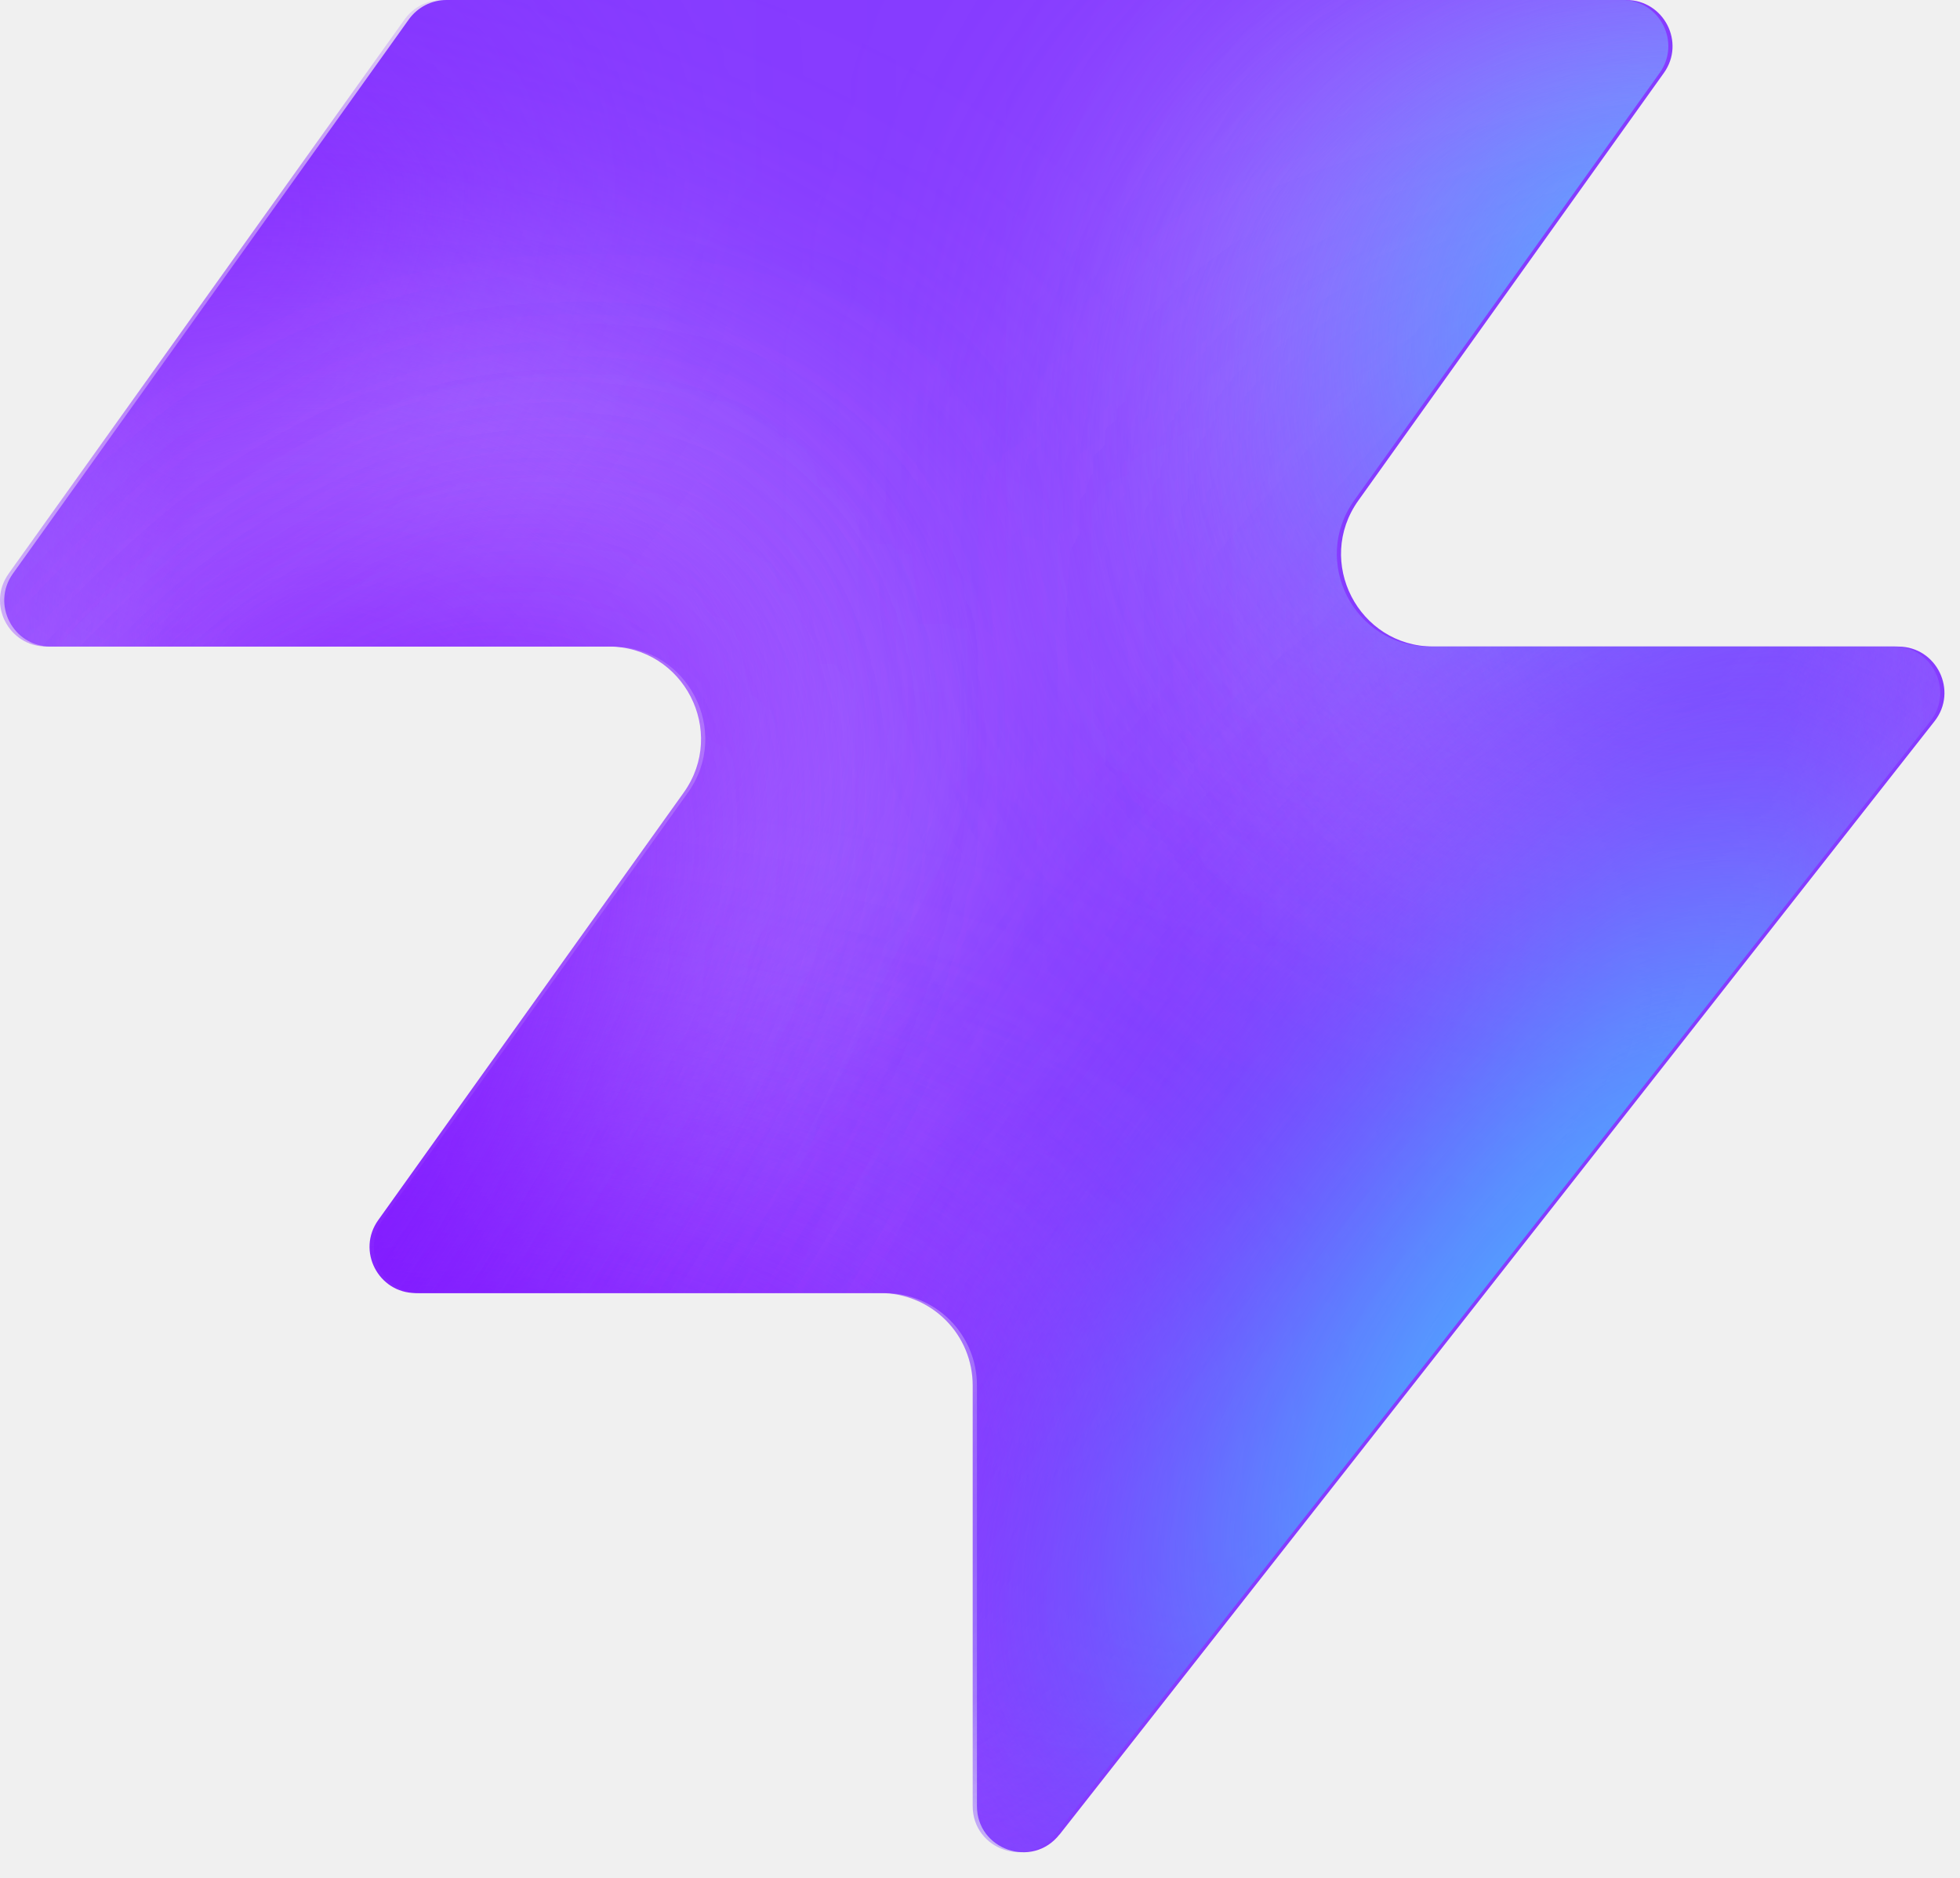
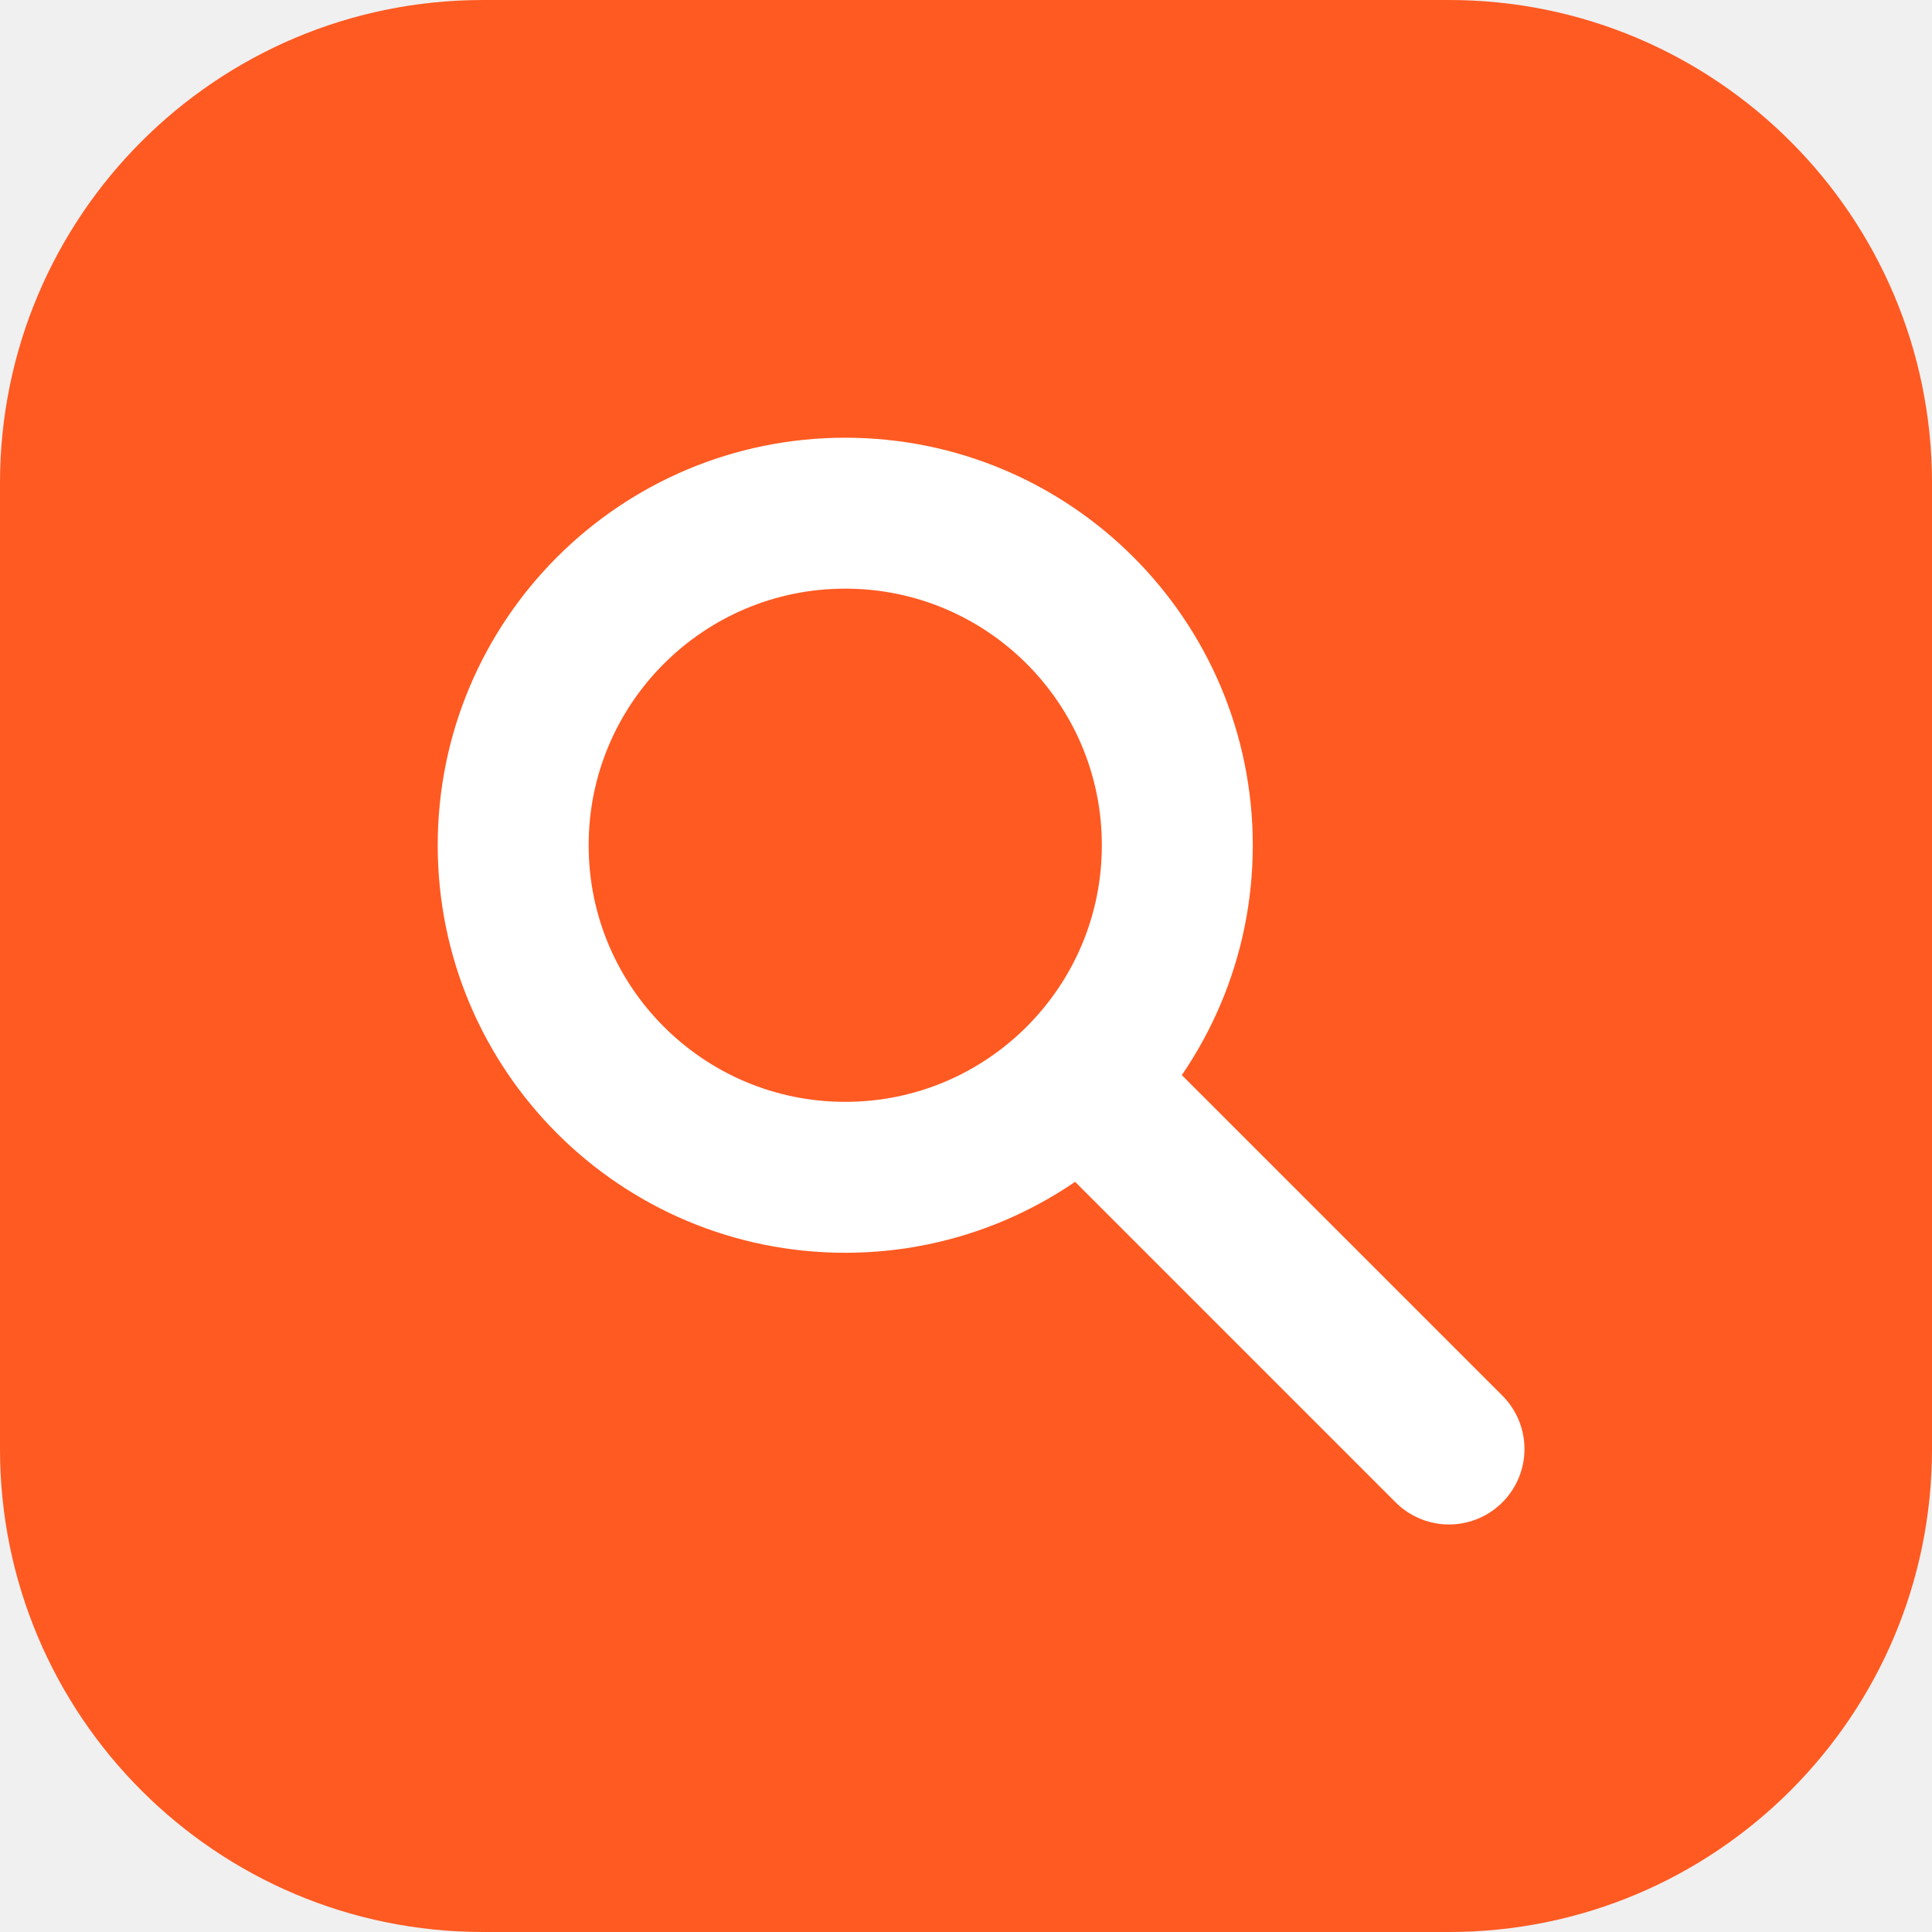
- <svg xmlns="http://www.w3.org/2000/svg" width="48" height="46" fill="none" viewBox="0 0 48 46">
-   <path fill="#863bff" d="M25.946 44.938c-.664.845-2.021.375-2.021-.698V33.937a2.26 2.26 0 0 0-2.262-2.262H10.287c-.92 0-1.456-1.04-.92-1.788l7.48-10.471c1.07-1.497 0-3.578-1.842-3.578H1.237c-.92 0-1.456-1.04-.92-1.788L10.013.474c.214-.297.556-.474.92-.474h28.894c.92 0 1.456 1.04.92 1.788l-7.48 10.471c-1.07 1.498 0 3.579 1.842 3.579h11.377c.943 0 1.473 1.088.89 1.83L25.947 44.94z" style="fill:#863bff;fill:color(display-p3 .525 .23 1);fill-opacity:1" />
-   <mask id="a" width="48" height="46" x="0" y="0" maskUnits="userSpaceOnUse" style="mask-type:alpha">
-     <path fill="#000" d="M25.842 44.938c-.664.844-2.021.375-2.021-.698V33.937a2.26 2.26 0 0 0-2.262-2.262H10.183c-.92 0-1.456-1.04-.92-1.788l7.48-10.471c1.07-1.498 0-3.579-1.842-3.579H1.133c-.92 0-1.456-1.04-.92-1.787L9.91.473c.214-.297.556-.474.92-.474h28.894c.92 0 1.456 1.04.92 1.788l-7.48 10.471c-1.07 1.498 0 3.578 1.842 3.578h11.377c.943 0 1.473 1.088.89 1.832L25.843 44.94z" style="fill:#000;fill-opacity:1" />
-   </mask>
-   <g mask="url(#a)">
-     <g filter="url(#b)">
-       <ellipse cx="5.508" cy="14.704" fill="#ede6ff" rx="5.508" ry="14.704" style="fill:#ede6ff;fill:color(display-p3 .927 .903 1);fill-opacity:1" transform="matrix(.00324 1 1 -.00324 -4.47 31.516)" />
-     </g>
-     <g filter="url(#c)">
-       <ellipse cx="10.399" cy="29.851" fill="#ede6ff" rx="10.399" ry="29.851" style="fill:#ede6ff;fill:color(display-p3 .927 .903 1);fill-opacity:1" transform="matrix(.00324 1 1 -.00324 -39.328 7.883)" />
-     </g>
-     <g filter="url(#d)">
-       <ellipse cx="5.508" cy="30.487" fill="#7e14ff" rx="5.508" ry="30.487" style="fill:#7e14ff;fill:color(display-p3 .492 .077 1);fill-opacity:1" transform="rotate(89.814 -25.913 -14.639)scale(1 -1)" />
-     </g>
-     <g filter="url(#e)">
-       <ellipse cx="5.508" cy="30.599" fill="#7e14ff" rx="5.508" ry="30.599" style="fill:#7e14ff;fill:color(display-p3 .492 .077 1);fill-opacity:1" transform="rotate(89.814 -32.644 -3.334)scale(1 -1)" />
-     </g>
-     <g filter="url(#f)">
-       <ellipse cx="5.508" cy="30.599" fill="#7e14ff" rx="5.508" ry="30.599" style="fill:#7e14ff;fill:color(display-p3 .492 .077 1);fill-opacity:1" transform="matrix(.00324 1 1 -.00324 -34.34 30.47)" />
-     </g>
-     <g filter="url(#g)">
-       <ellipse cx="14.072" cy="22.078" fill="#ede6ff" rx="14.072" ry="22.078" style="fill:#ede6ff;fill:color(display-p3 .927 .903 1);fill-opacity:1" transform="rotate(93.35 24.506 48.493)scale(-1 1)" />
-     </g>
-     <g filter="url(#h)">
-       <ellipse cx="3.47" cy="21.501" fill="#7e14ff" rx="3.47" ry="21.501" style="fill:#7e14ff;fill:color(display-p3 .492 .077 1);fill-opacity:1" transform="rotate(89.009 28.708 47.59)scale(-1 1)" />
-     </g>
-     <g filter="url(#i)">
-       <ellipse cx="3.47" cy="21.501" fill="#7e14ff" rx="3.47" ry="21.501" style="fill:#7e14ff;fill:color(display-p3 .492 .077 1);fill-opacity:1" transform="rotate(89.009 28.708 47.59)scale(-1 1)" />
-     </g>
-     <g filter="url(#j)">
-       <ellipse cx=".387" cy="8.972" fill="#7e14ff" rx="4.407" ry="29.108" style="fill:#7e14ff;fill:color(display-p3 .492 .077 1);fill-opacity:1" transform="rotate(39.51 .387 8.972)" />
-     </g>
-     <g filter="url(#k)">
-       <ellipse cx="47.523" cy="-6.092" fill="#7e14ff" rx="4.407" ry="29.108" style="fill:#7e14ff;fill:color(display-p3 .492 .077 1);fill-opacity:1" transform="rotate(37.892 47.523 -6.092)" />
-     </g>
-     <g filter="url(#l)">
-       <ellipse cx="41.412" cy="6.333" fill="#47bfff" rx="5.971" ry="9.665" style="fill:#47bfff;fill:color(display-p3 .28 .748 1);fill-opacity:1" transform="rotate(37.892 41.412 6.333)" />
-     </g>
-     <g filter="url(#m)">
-       <ellipse cx="-1.879" cy="38.332" fill="#7e14ff" rx="4.407" ry="29.108" style="fill:#7e14ff;fill:color(display-p3 .492 .077 1);fill-opacity:1" transform="rotate(37.892 -1.88 38.332)" />
-     </g>
-     <g filter="url(#n)">
-       <ellipse cx="-1.879" cy="38.332" fill="#7e14ff" rx="4.407" ry="29.108" style="fill:#7e14ff;fill:color(display-p3 .492 .077 1);fill-opacity:1" transform="rotate(37.892 -1.88 38.332)" />
-     </g>
-     <g filter="url(#o)">
-       <ellipse cx="35.651" cy="29.907" fill="#7e14ff" rx="4.407" ry="29.108" style="fill:#7e14ff;fill:color(display-p3 .492 .077 1);fill-opacity:1" transform="rotate(37.892 35.651 29.907)" />
-     </g>
-     <g filter="url(#p)">
-       <ellipse cx="38.418" cy="32.4" fill="#47bfff" rx="5.971" ry="15.297" style="fill:#47bfff;fill:color(display-p3 .28 .748 1);fill-opacity:1" transform="rotate(37.892 38.418 32.4)" />
-     </g>
-   </g>
-   <defs>
-     <filter id="b" width="60.045" height="41.654" x="-19.77" y="16.149" color-interpolation-filters="sRGB" filterUnits="userSpaceOnUse">
-       <feFlood flood-opacity="0" result="BackgroundImageFix" />
-       <feBlend in="SourceGraphic" in2="BackgroundImageFix" result="shape" />
-       <feGaussianBlur result="effect1_foregroundBlur_2002_17158" stdDeviation="7.659" />
-     </filter>
-     <filter id="c" width="90.34" height="51.437" x="-54.613" y="-7.533" color-interpolation-filters="sRGB" filterUnits="userSpaceOnUse">
-       <feFlood flood-opacity="0" result="BackgroundImageFix" />
-       <feBlend in="SourceGraphic" in2="BackgroundImageFix" result="shape" />
-       <feGaussianBlur result="effect1_foregroundBlur_2002_17158" stdDeviation="7.659" />
-     </filter>
-     <filter id="d" width="79.355" height="29.4" x="-49.64" y="2.03" color-interpolation-filters="sRGB" filterUnits="userSpaceOnUse">
-       <feFlood flood-opacity="0" result="BackgroundImageFix" />
-       <feBlend in="SourceGraphic" in2="BackgroundImageFix" result="shape" />
-       <feGaussianBlur result="effect1_foregroundBlur_2002_17158" stdDeviation="4.596" />
-     </filter>
-     <filter id="e" width="79.579" height="29.4" x="-45.045" y="20.029" color-interpolation-filters="sRGB" filterUnits="userSpaceOnUse">
-       <feFlood flood-opacity="0" result="BackgroundImageFix" />
-       <feBlend in="SourceGraphic" in2="BackgroundImageFix" result="shape" />
-       <feGaussianBlur result="effect1_foregroundBlur_2002_17158" stdDeviation="4.596" />
-     </filter>
-     <filter id="f" width="79.579" height="29.4" x="-43.513" y="21.178" color-interpolation-filters="sRGB" filterUnits="userSpaceOnUse">
-       <feFlood flood-opacity="0" result="BackgroundImageFix" />
-       <feBlend in="SourceGraphic" in2="BackgroundImageFix" result="shape" />
-       <feGaussianBlur result="effect1_foregroundBlur_2002_17158" stdDeviation="4.596" />
-     </filter>
-     <filter id="g" width="74.749" height="58.852" x="15.756" y="-17.901" color-interpolation-filters="sRGB" filterUnits="userSpaceOnUse">
-       <feFlood flood-opacity="0" result="BackgroundImageFix" />
-       <feBlend in="SourceGraphic" in2="BackgroundImageFix" result="shape" />
-       <feGaussianBlur result="effect1_foregroundBlur_2002_17158" stdDeviation="7.659" />
-     </filter>
-     <filter id="h" width="61.377" height="25.362" x="23.548" y="2.284" color-interpolation-filters="sRGB" filterUnits="userSpaceOnUse">
-       <feFlood flood-opacity="0" result="BackgroundImageFix" />
-       <feBlend in="SourceGraphic" in2="BackgroundImageFix" result="shape" />
-       <feGaussianBlur result="effect1_foregroundBlur_2002_17158" stdDeviation="4.596" />
-     </filter>
-     <filter id="i" width="61.377" height="25.362" x="23.548" y="2.284" color-interpolation-filters="sRGB" filterUnits="userSpaceOnUse">
-       <feFlood flood-opacity="0" result="BackgroundImageFix" />
-       <feBlend in="SourceGraphic" in2="BackgroundImageFix" result="shape" />
-       <feGaussianBlur result="effect1_foregroundBlur_2002_17158" stdDeviation="4.596" />
-     </filter>
-     <filter id="j" width="56.045" height="63.649" x="-27.636" y="-22.853" color-interpolation-filters="sRGB" filterUnits="userSpaceOnUse">
-       <feFlood flood-opacity="0" result="BackgroundImageFix" />
-       <feBlend in="SourceGraphic" in2="BackgroundImageFix" result="shape" />
-       <feGaussianBlur result="effect1_foregroundBlur_2002_17158" stdDeviation="4.596" />
-     </filter>
-     <filter id="k" width="54.814" height="64.646" x="20.116" y="-38.415" color-interpolation-filters="sRGB" filterUnits="userSpaceOnUse">
-       <feFlood flood-opacity="0" result="BackgroundImageFix" />
-       <feBlend in="SourceGraphic" in2="BackgroundImageFix" result="shape" />
-       <feGaussianBlur result="effect1_foregroundBlur_2002_17158" stdDeviation="4.596" />
-     </filter>
-     <filter id="l" width="33.541" height="35.313" x="24.641" y="-11.323" color-interpolation-filters="sRGB" filterUnits="userSpaceOnUse">
-       <feFlood flood-opacity="0" result="BackgroundImageFix" />
-       <feBlend in="SourceGraphic" in2="BackgroundImageFix" result="shape" />
-       <feGaussianBlur result="effect1_foregroundBlur_2002_17158" stdDeviation="4.596" />
-     </filter>
-     <filter id="m" width="54.814" height="64.646" x="-29.286" y="6.009" color-interpolation-filters="sRGB" filterUnits="userSpaceOnUse">
-       <feFlood flood-opacity="0" result="BackgroundImageFix" />
-       <feBlend in="SourceGraphic" in2="BackgroundImageFix" result="shape" />
-       <feGaussianBlur result="effect1_foregroundBlur_2002_17158" stdDeviation="4.596" />
-     </filter>
-     <filter id="n" width="54.814" height="64.646" x="-29.286" y="6.009" color-interpolation-filters="sRGB" filterUnits="userSpaceOnUse">
-       <feFlood flood-opacity="0" result="BackgroundImageFix" />
-       <feBlend in="SourceGraphic" in2="BackgroundImageFix" result="shape" />
-       <feGaussianBlur result="effect1_foregroundBlur_2002_17158" stdDeviation="4.596" />
-     </filter>
-     <filter id="o" width="54.814" height="64.646" x="8.244" y="-2.416" color-interpolation-filters="sRGB" filterUnits="userSpaceOnUse">
-       <feFlood flood-opacity="0" result="BackgroundImageFix" />
-       <feBlend in="SourceGraphic" in2="BackgroundImageFix" result="shape" />
-       <feGaussianBlur result="effect1_foregroundBlur_2002_17158" stdDeviation="4.596" />
-     </filter>
-     <filter id="p" width="39.409" height="43.623" x="18.713" y="10.588" color-interpolation-filters="sRGB" filterUnits="userSpaceOnUse">
-       <feFlood flood-opacity="0" result="BackgroundImageFix" />
-       <feBlend in="SourceGraphic" in2="BackgroundImageFix" result="shape" />
-       <feGaussianBlur result="effect1_foregroundBlur_2002_17158" stdDeviation="4.596" />
-     </filter>
-   </defs>
+ <svg xmlns="http://www.w3.org/2000/svg" viewBox="0 0 32 32" role="img" aria-label="SearchDesk">
+   <rect width="32" height="32" rx="8" fill="#FF5A22" />
+   <circle cx="14" cy="14" r="5.5" stroke="#ffffff" stroke-width="2.5" fill="none" />
+   <path d="M18 18l6 6" stroke="#ffffff" stroke-width="2.5" stroke-linecap="round" />
</svg>
